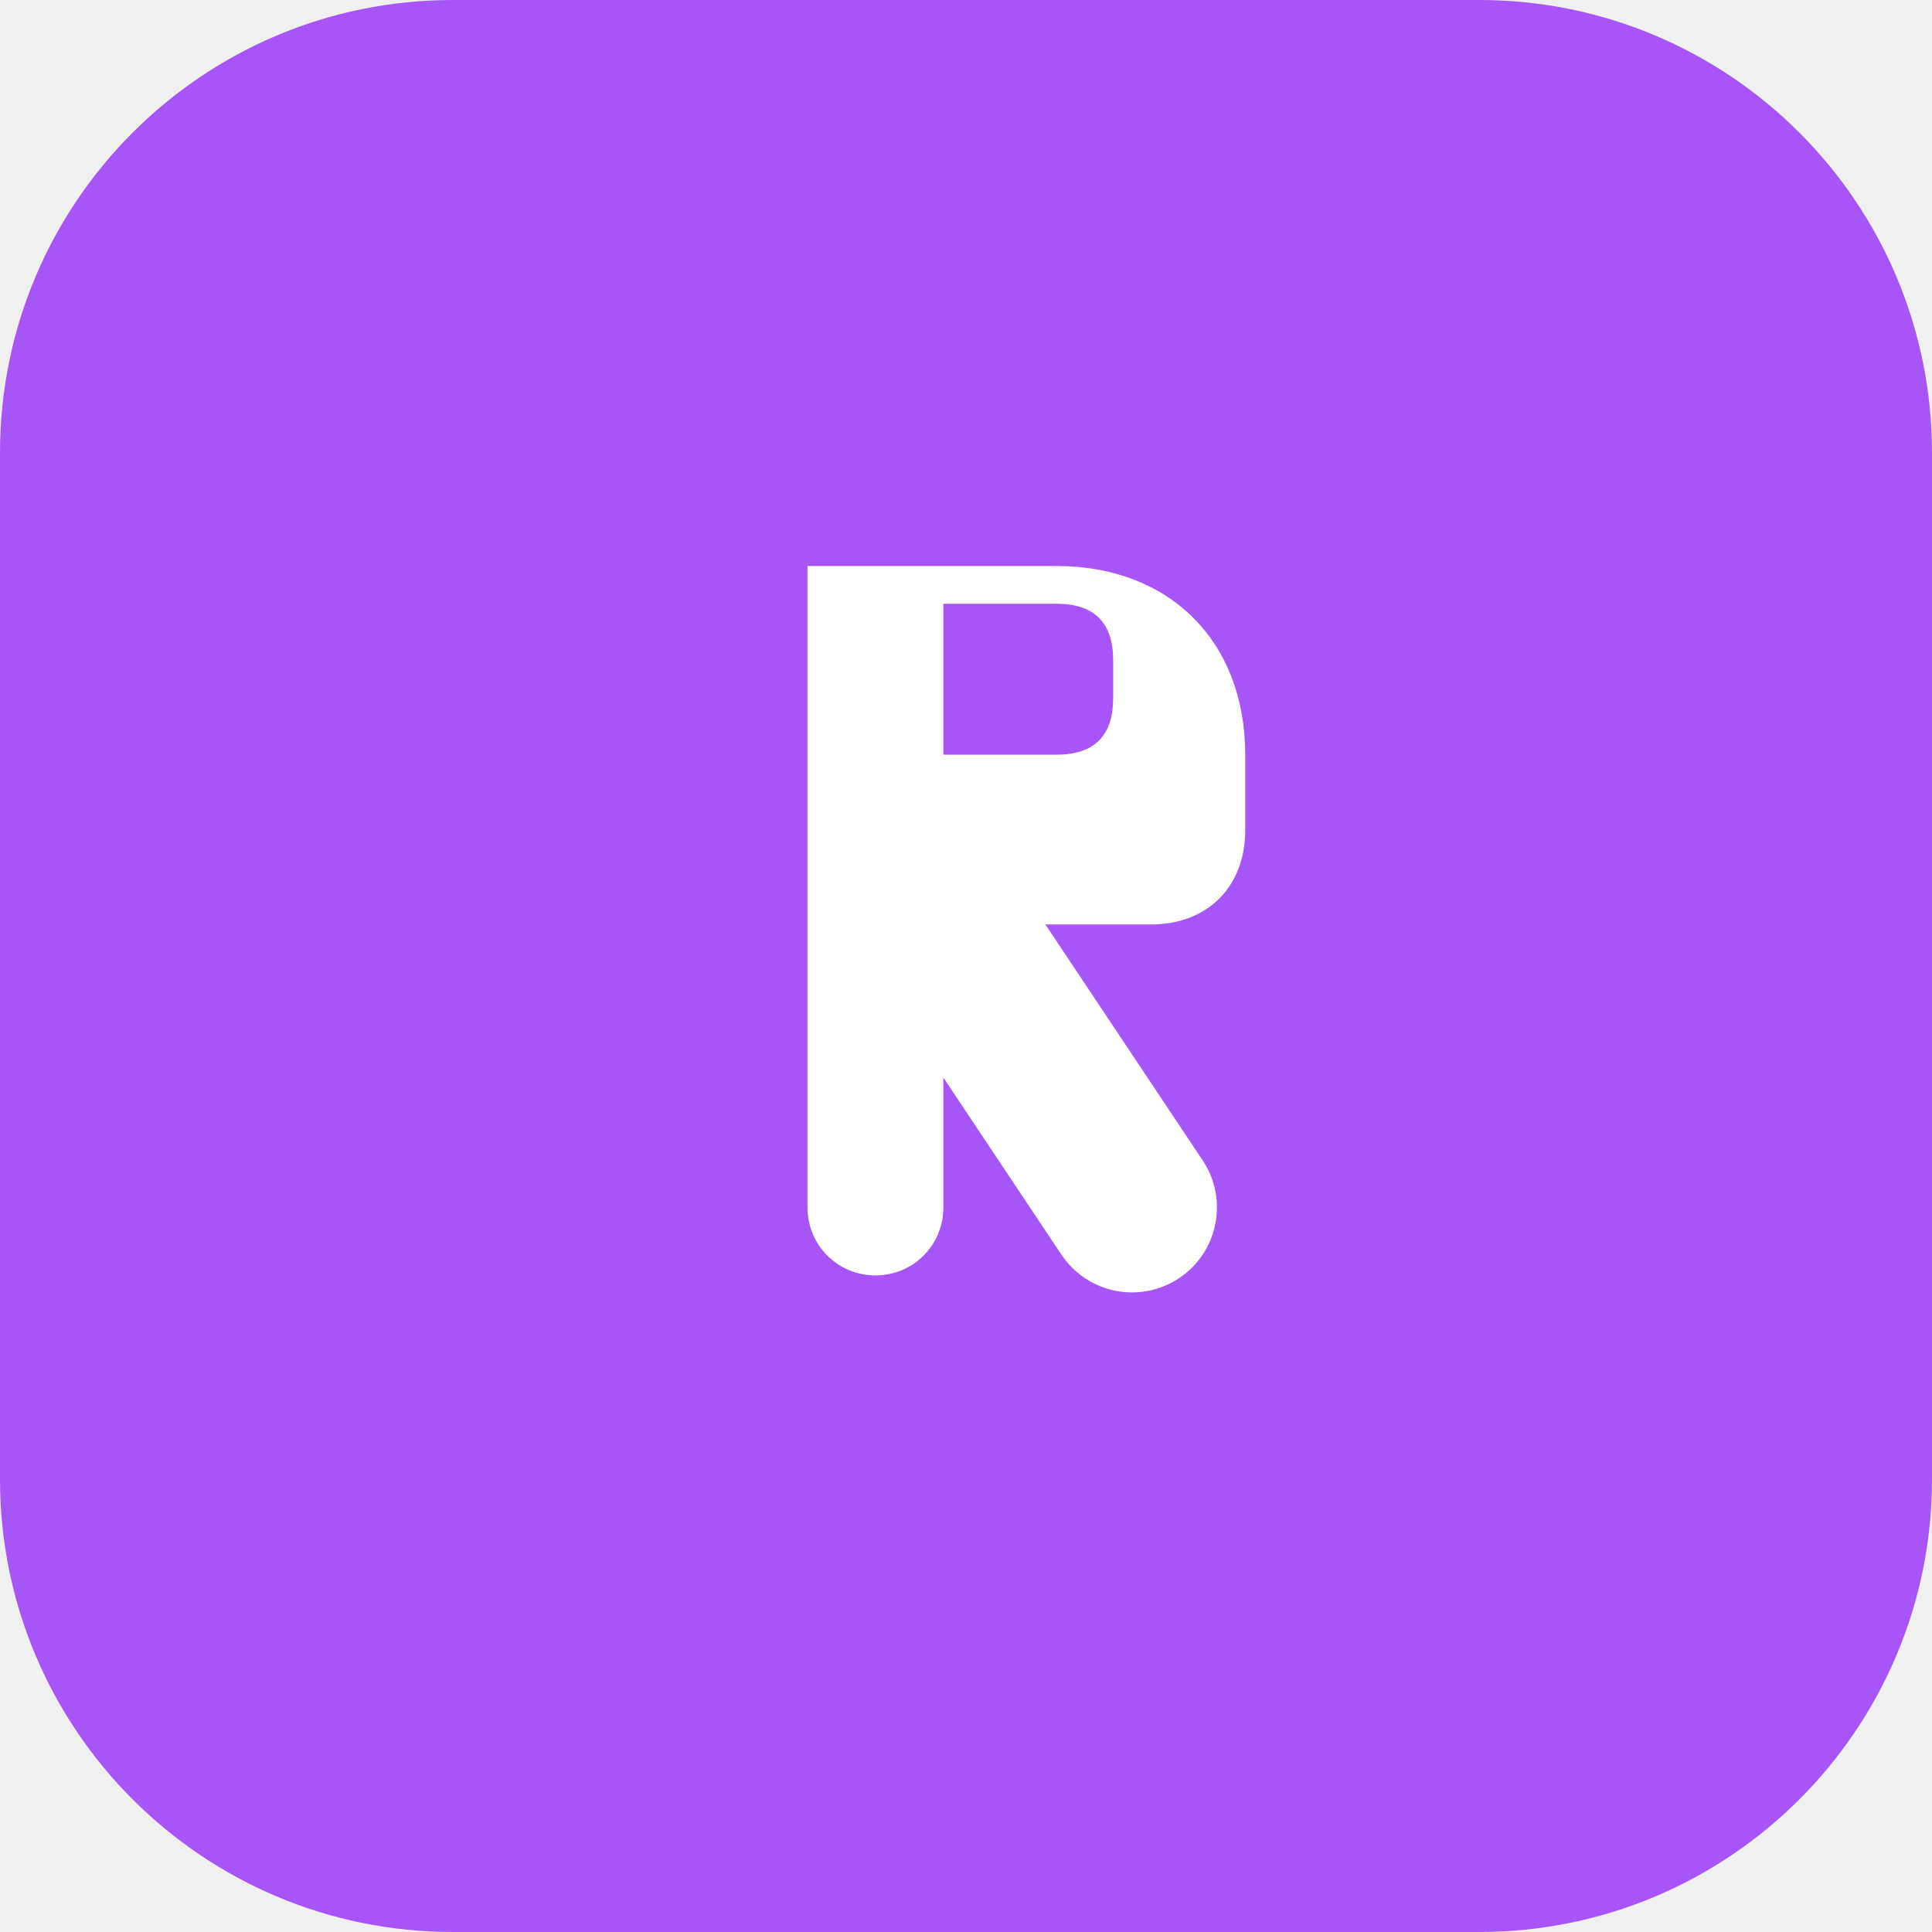
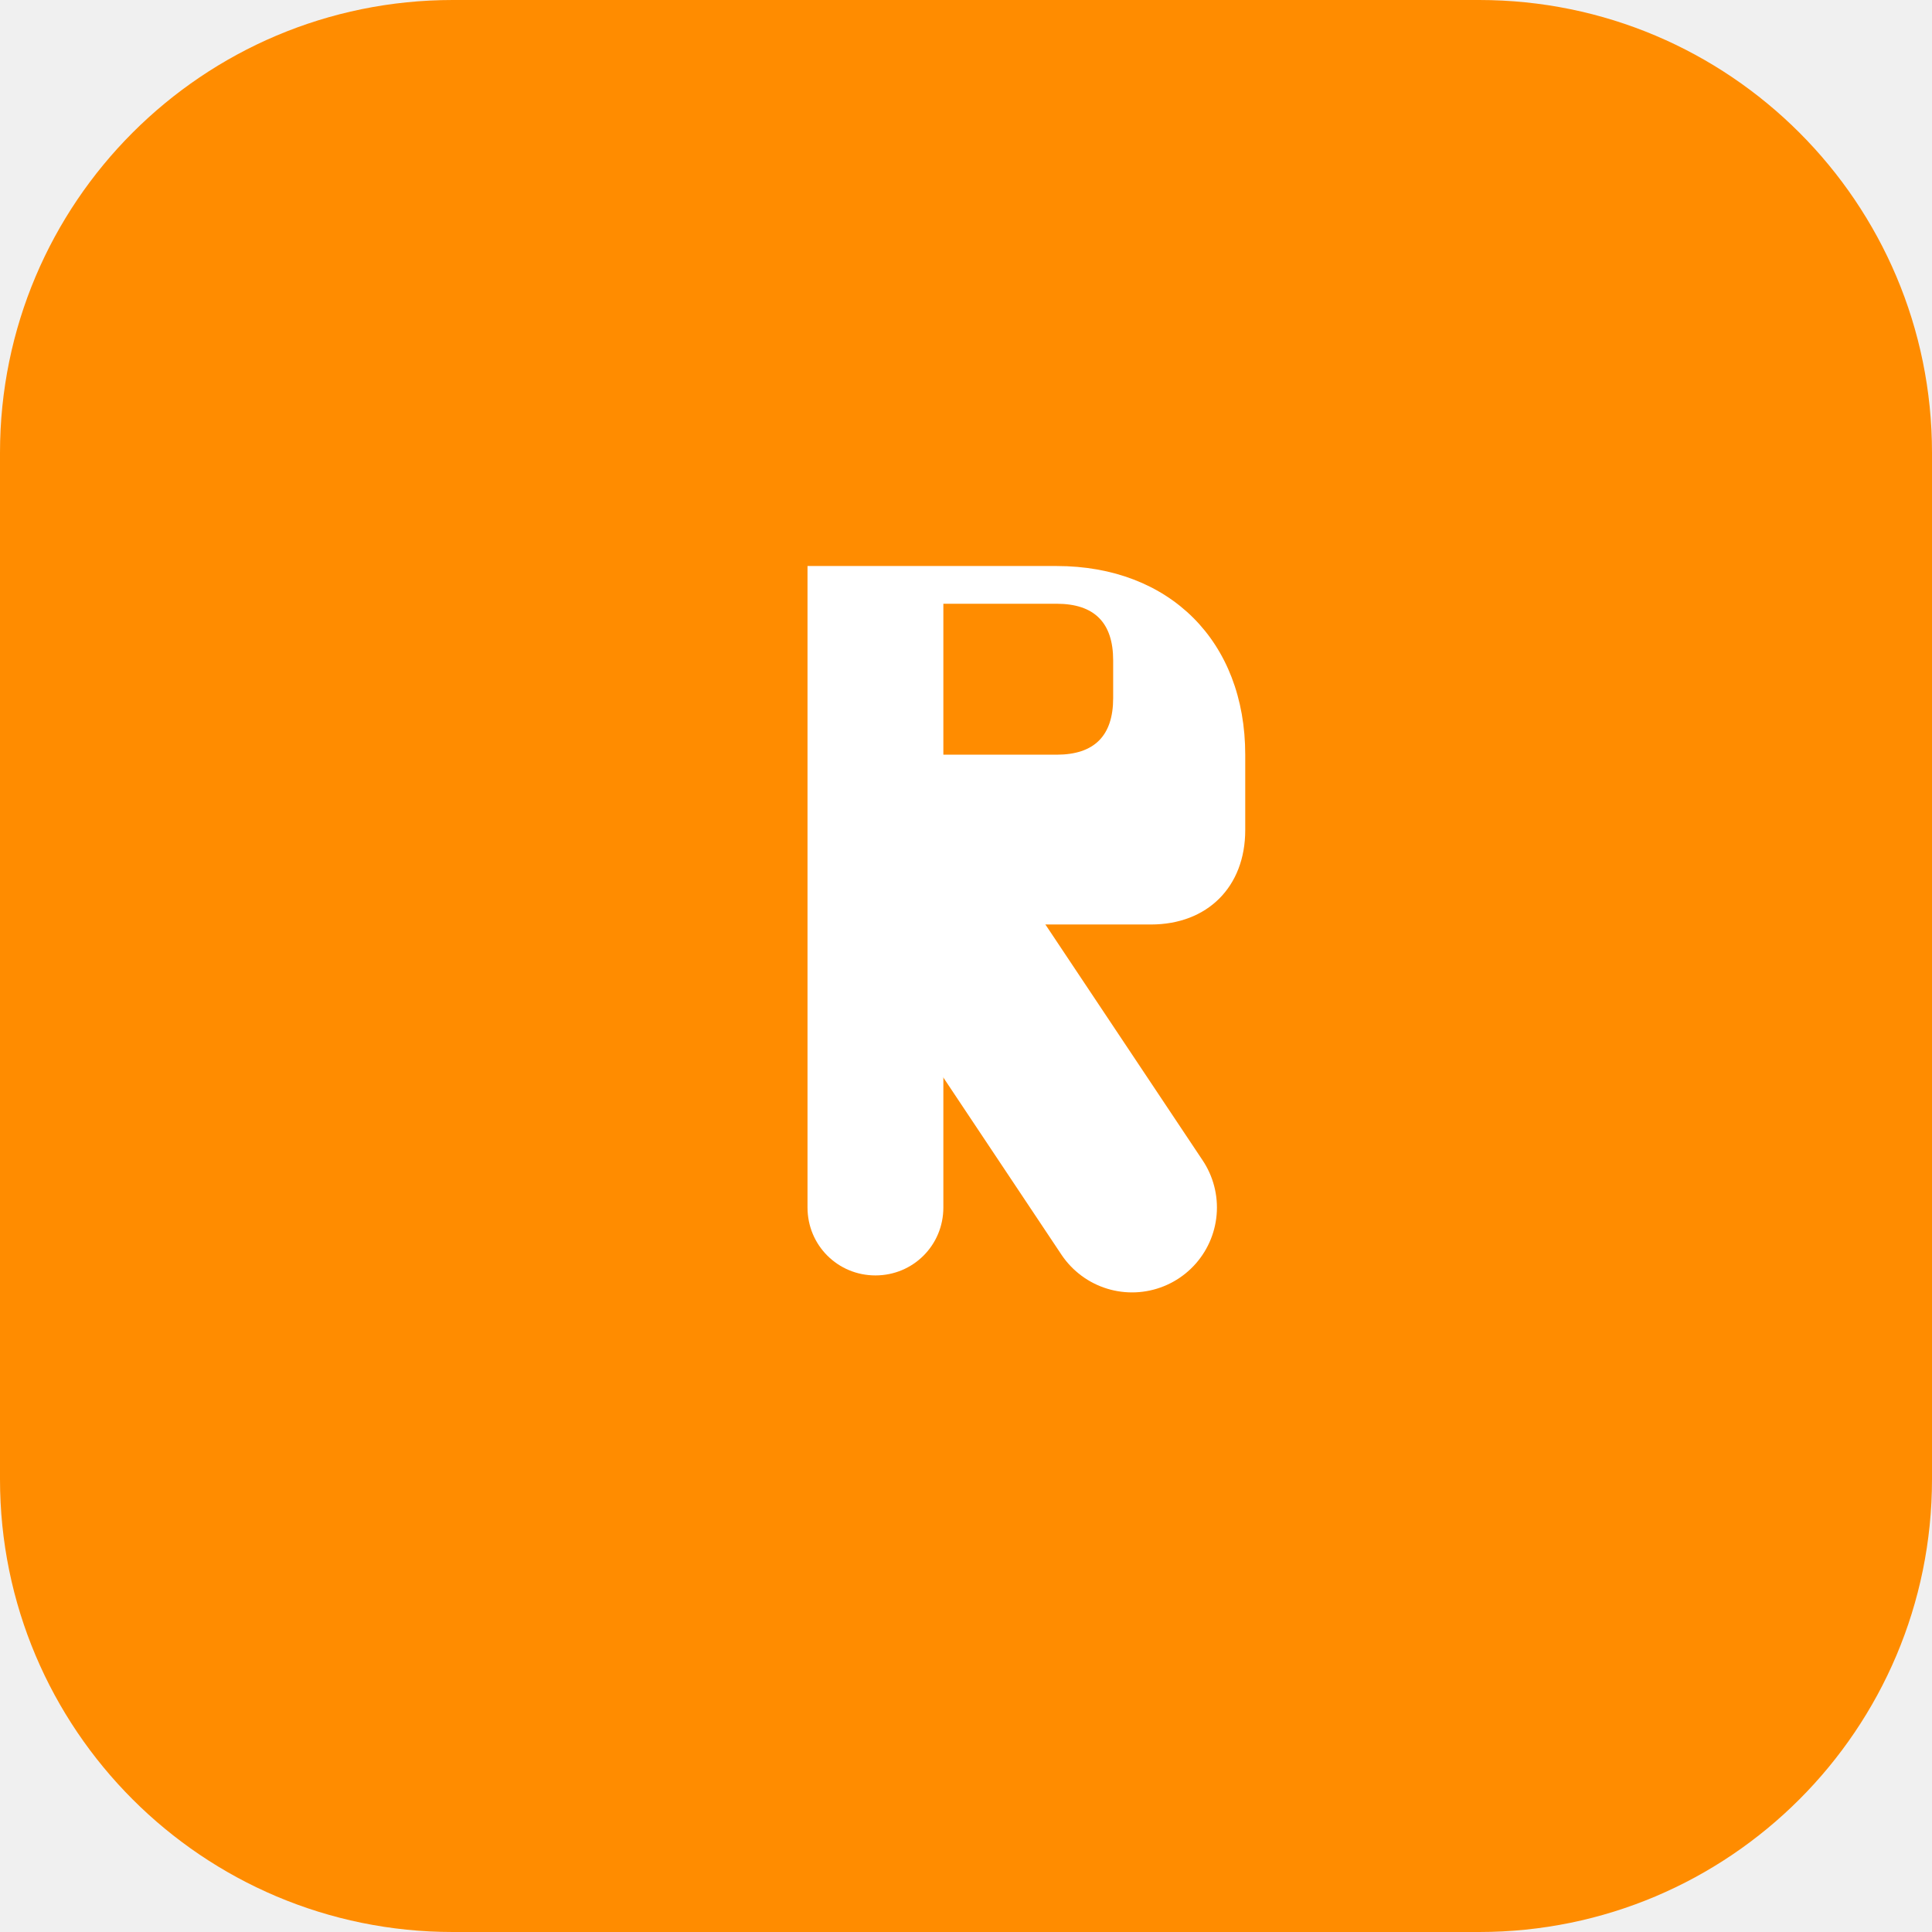
<svg xmlns="http://www.w3.org/2000/svg" width="512" height="512" viewBox="0 0 512 512" fill="none">
-   <rect width="512" height="512" rx="120" fill="#a855f7" />
+   <rect width="512" height="512" rx="120" fill="#FF8C00" />
  <path d="M200 150H280C310 150 330 170 330 200V220C330 235 320 245 305 245H250V320C250 330 242 338 232 338C222 338 214 330 214 320V150H200ZM250 200H280C290 200 295 195 295 185V175C295 165 290 160 280 160H250V200Z" fill="white" />
  <path d="M250 245L300 320" stroke="white" stroke-width="45" stroke-linecap="round" stroke-linejoin="round" />
</svg>
